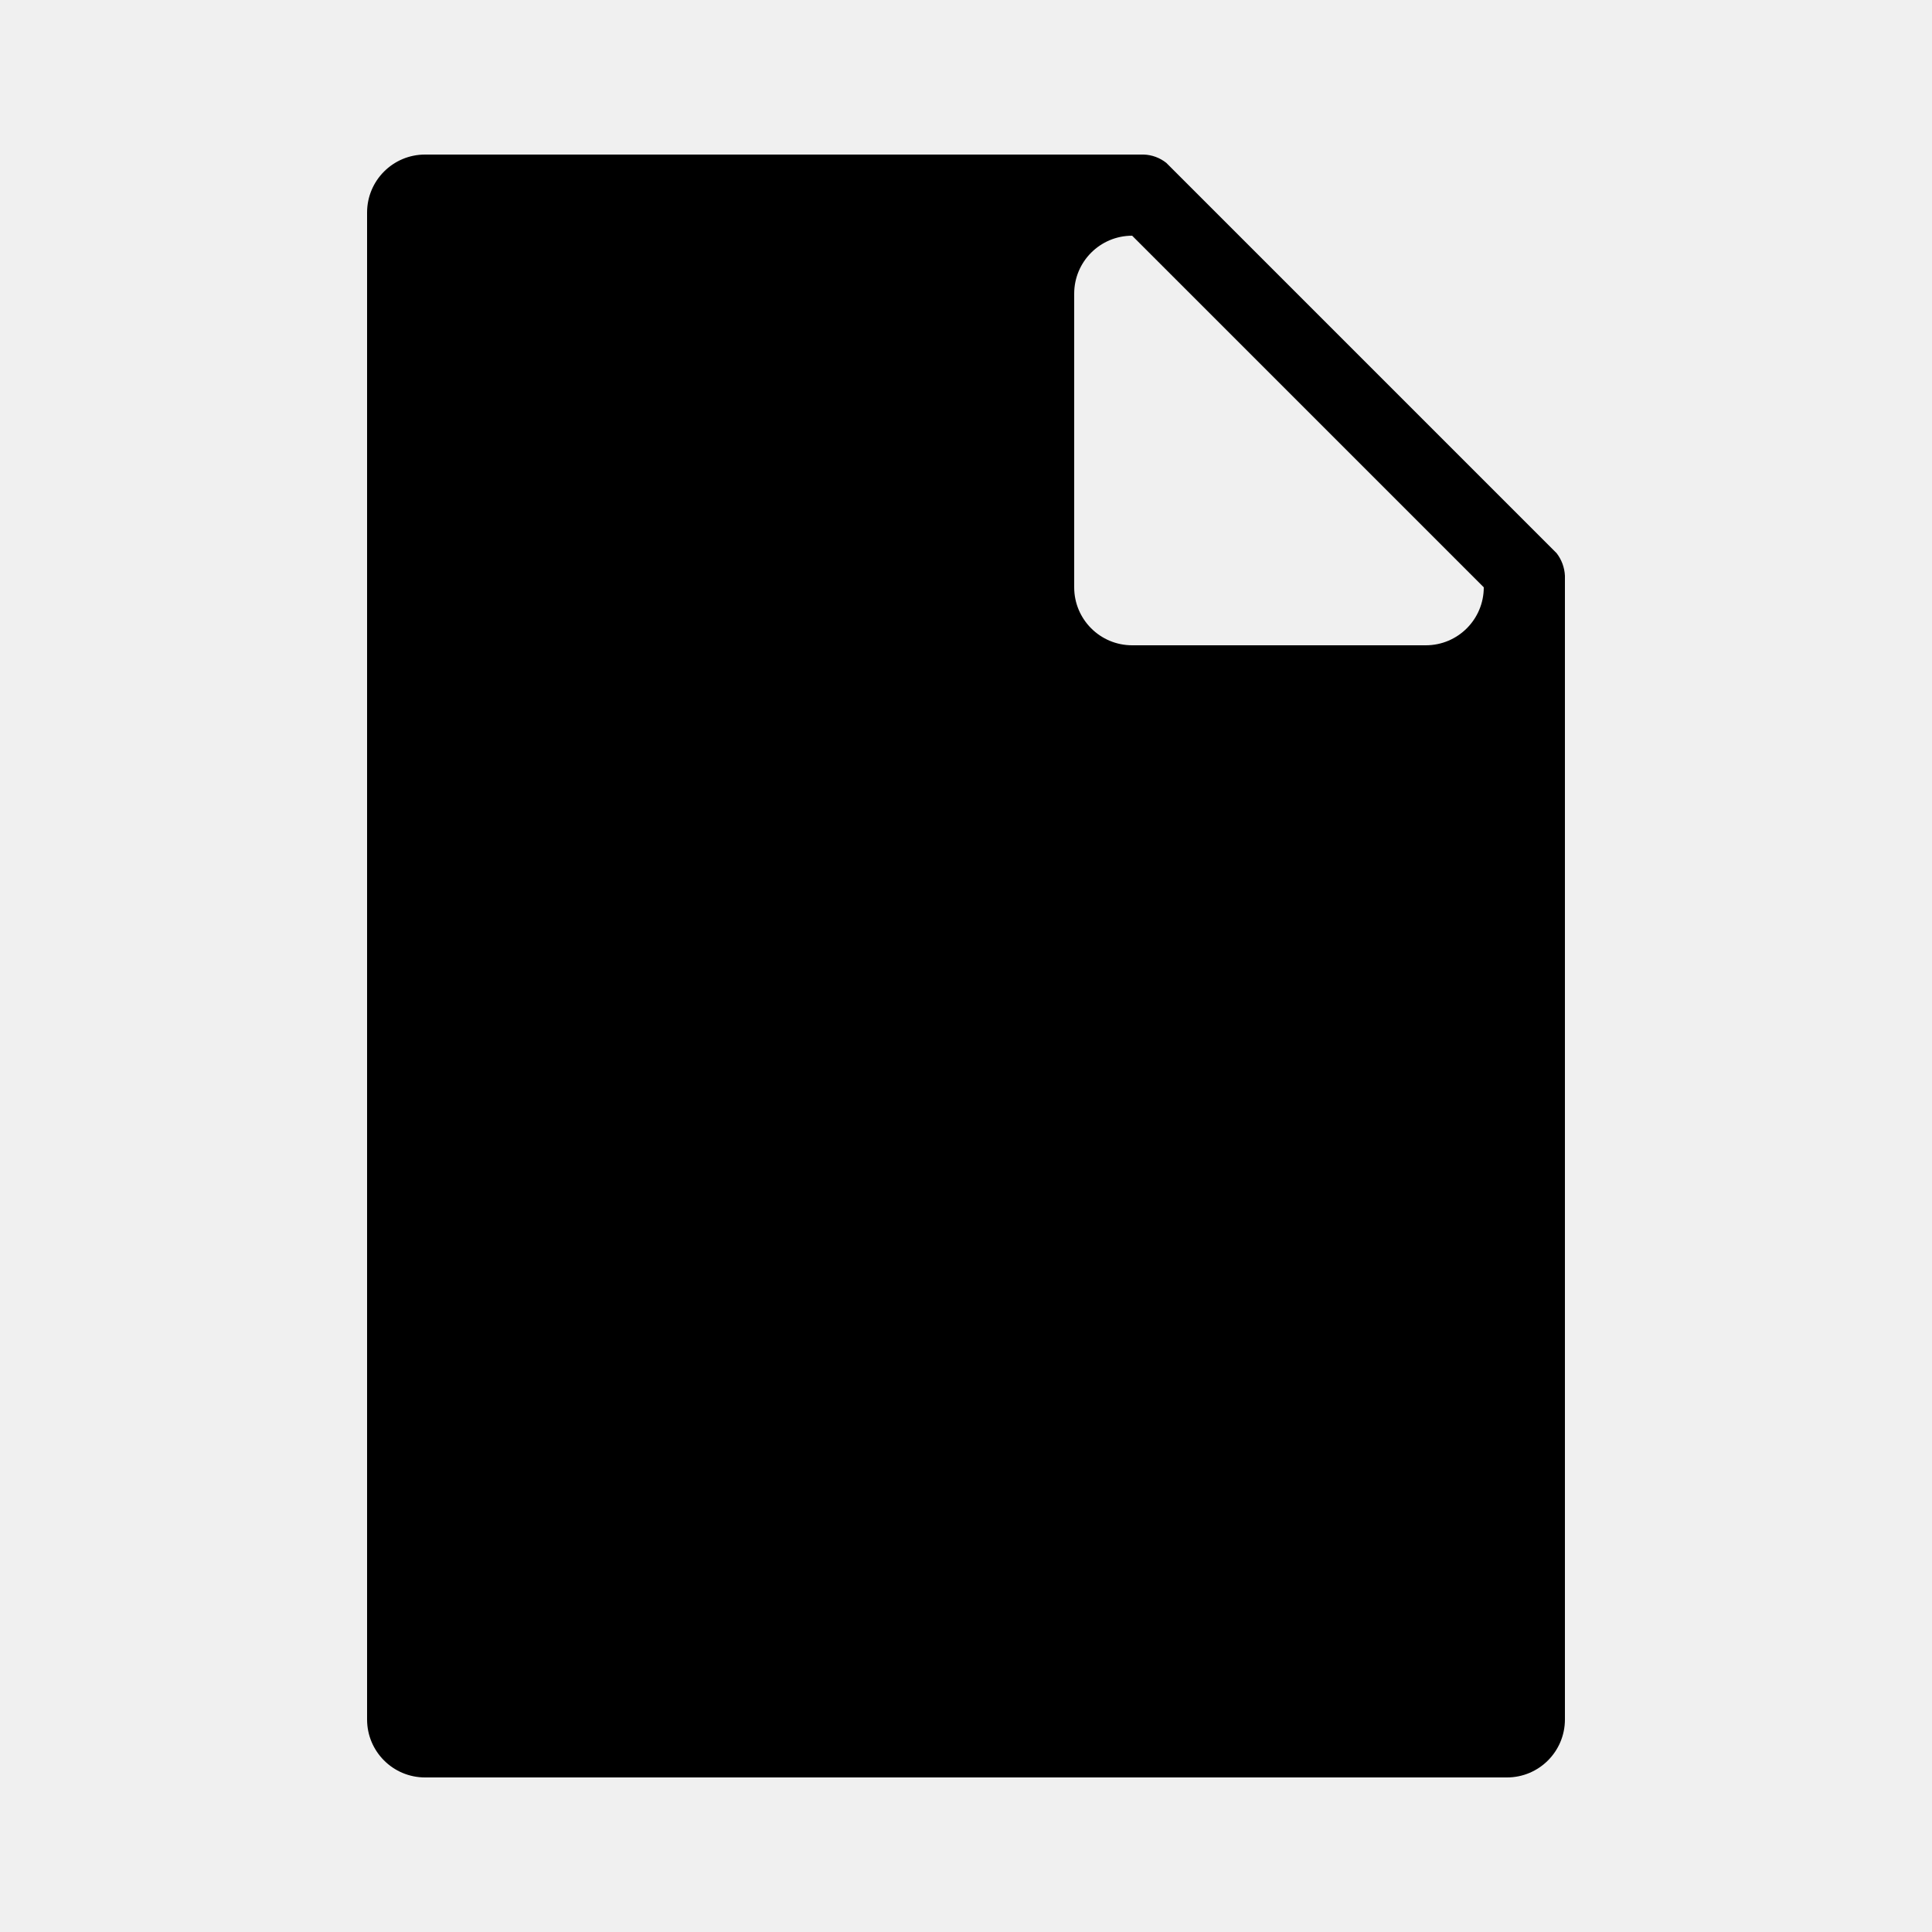
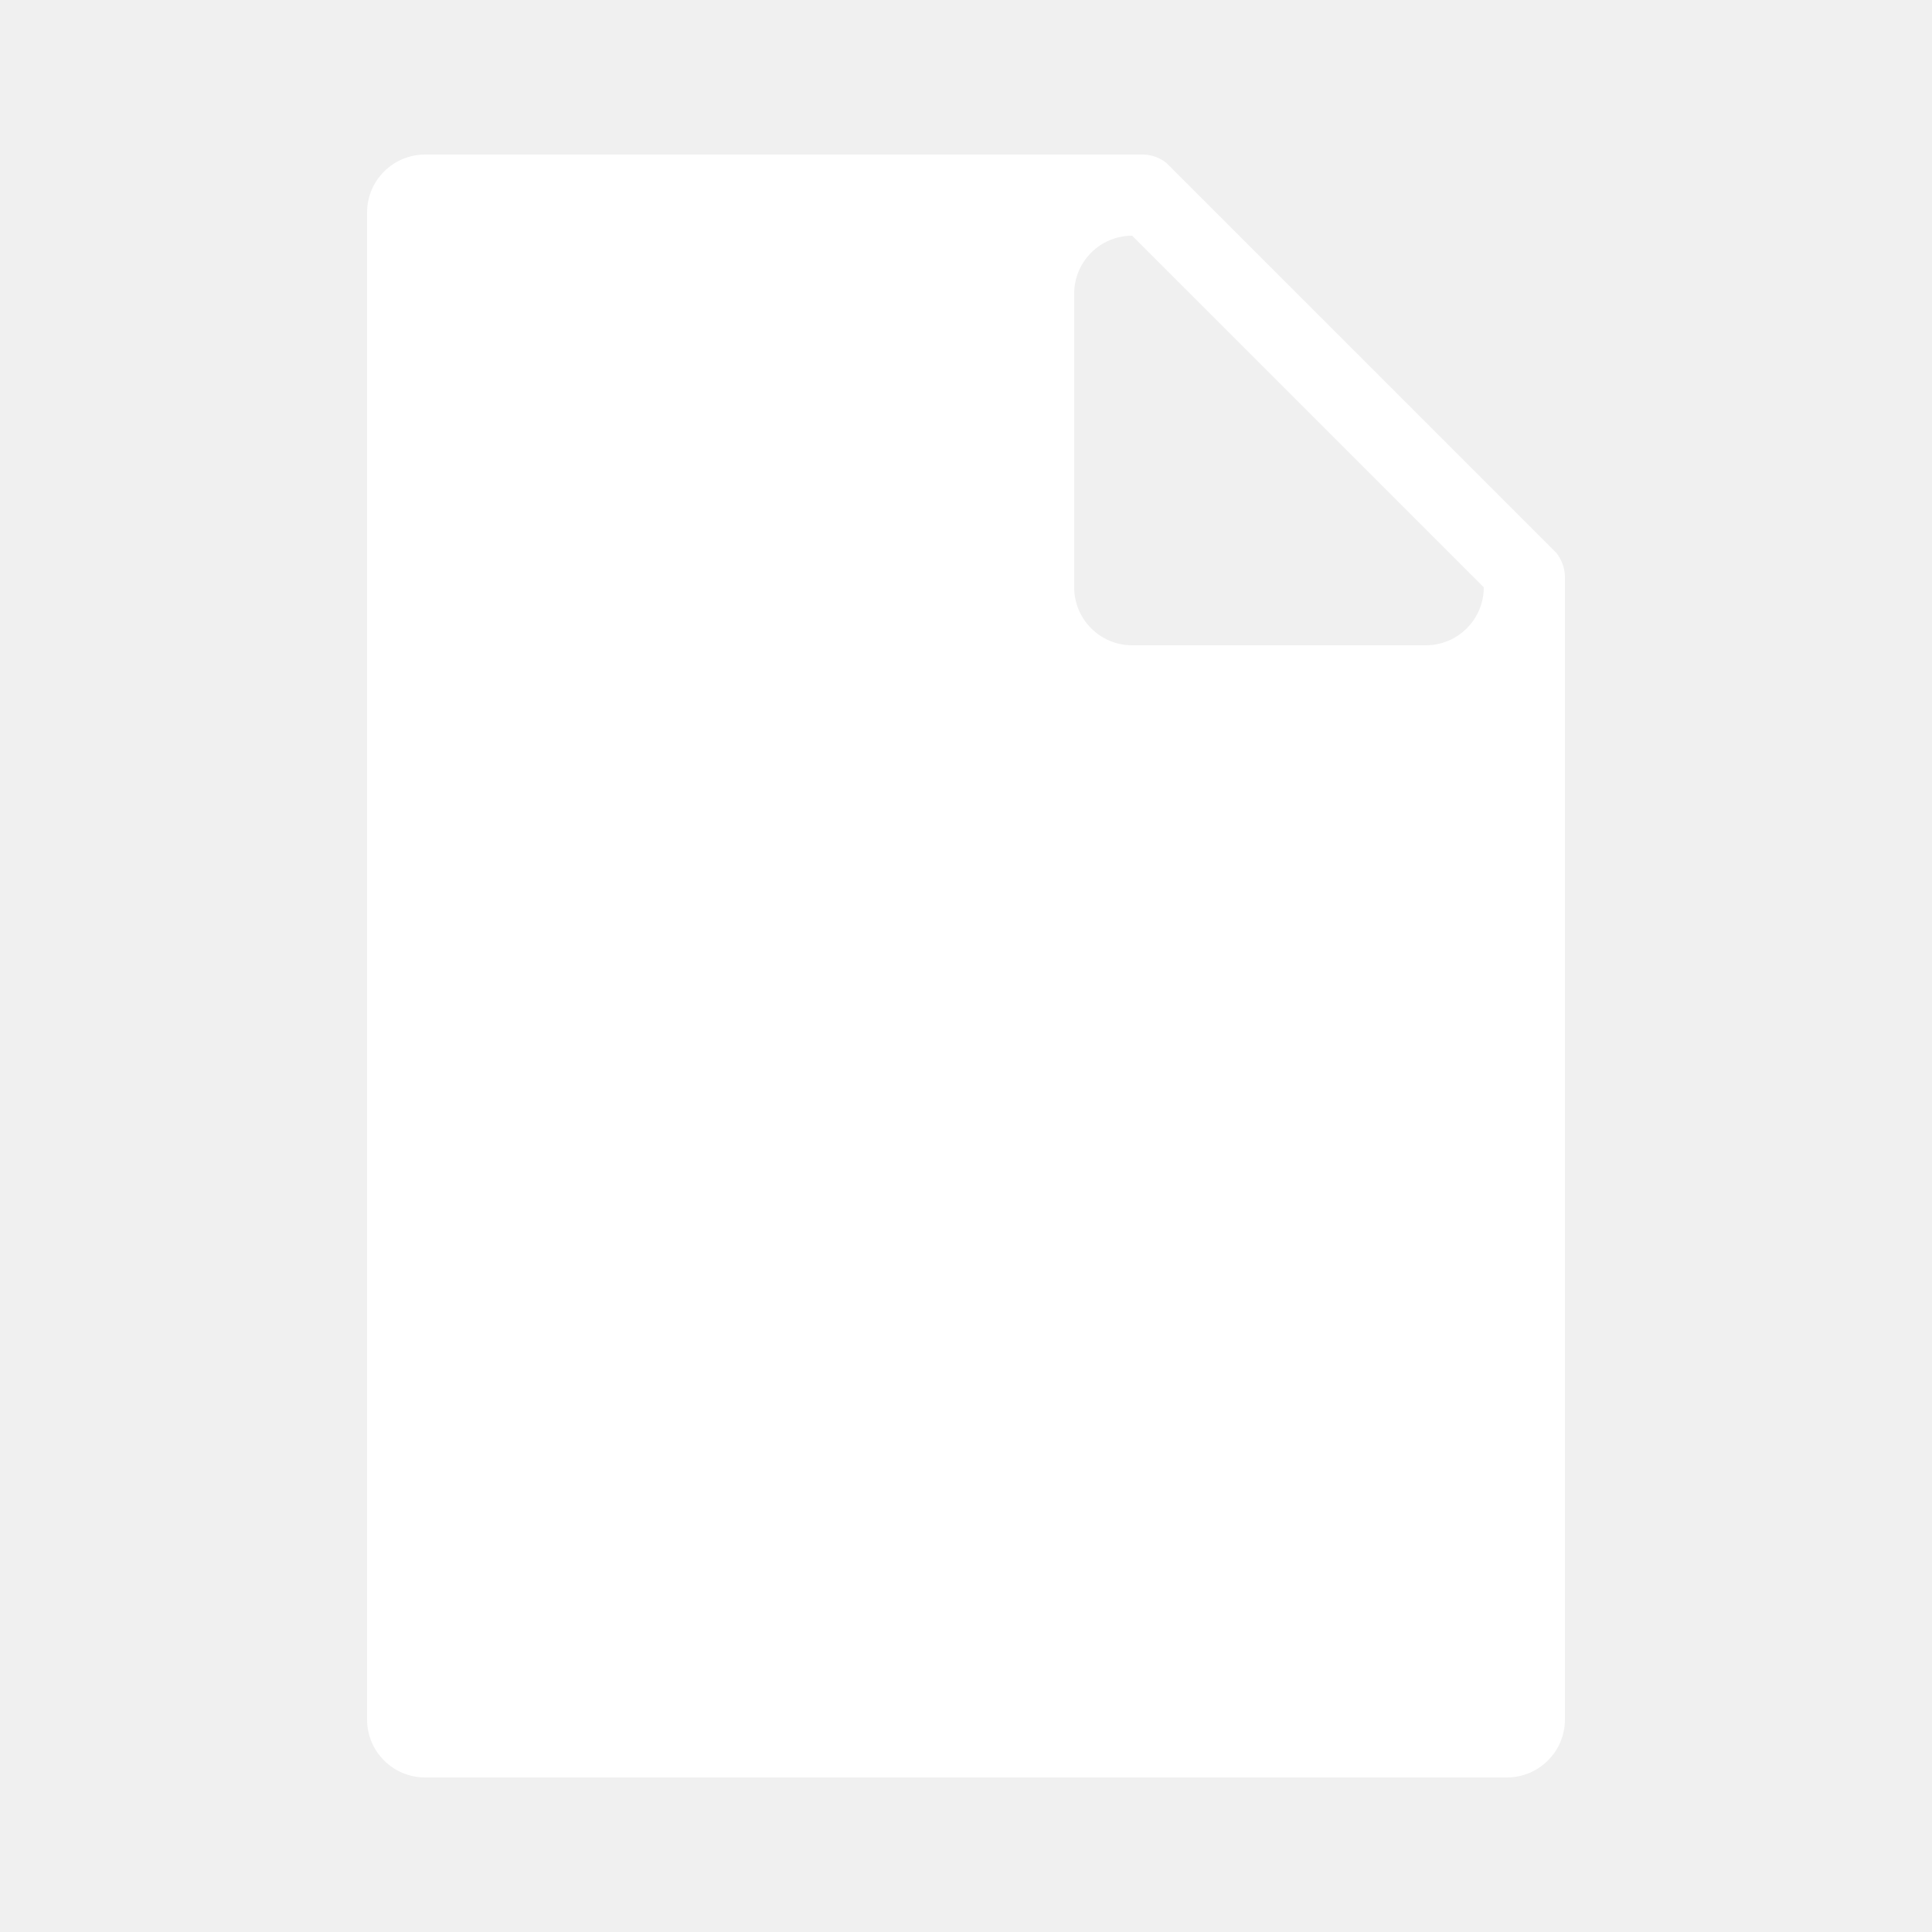
<svg xmlns="http://www.w3.org/2000/svg" width="100" height="100" viewBox="0 0 500 500">
  <defs>
    <style>
      .cls-1 {
+         fill: #fff;
        fill-rule: evenodd;
      }
    </style>
  </defs>
  <path id="filled" class="cls-1" d="M390,460H110a15,15,0,0,1-15-15V55a15,15,0,0,1,15-15H296a9.928,9.928,0,0,1,5.837,2.149l101.01,101.01A10.354,10.354,0,0,1,405,149V445A15,15,0,0,1,390,460ZM293,61l91,91a15,15,0,0,1-15,15H293a15,15,0,0,1-15-15V76A15,15,0,0,1,293,61Z" />
</svg>
